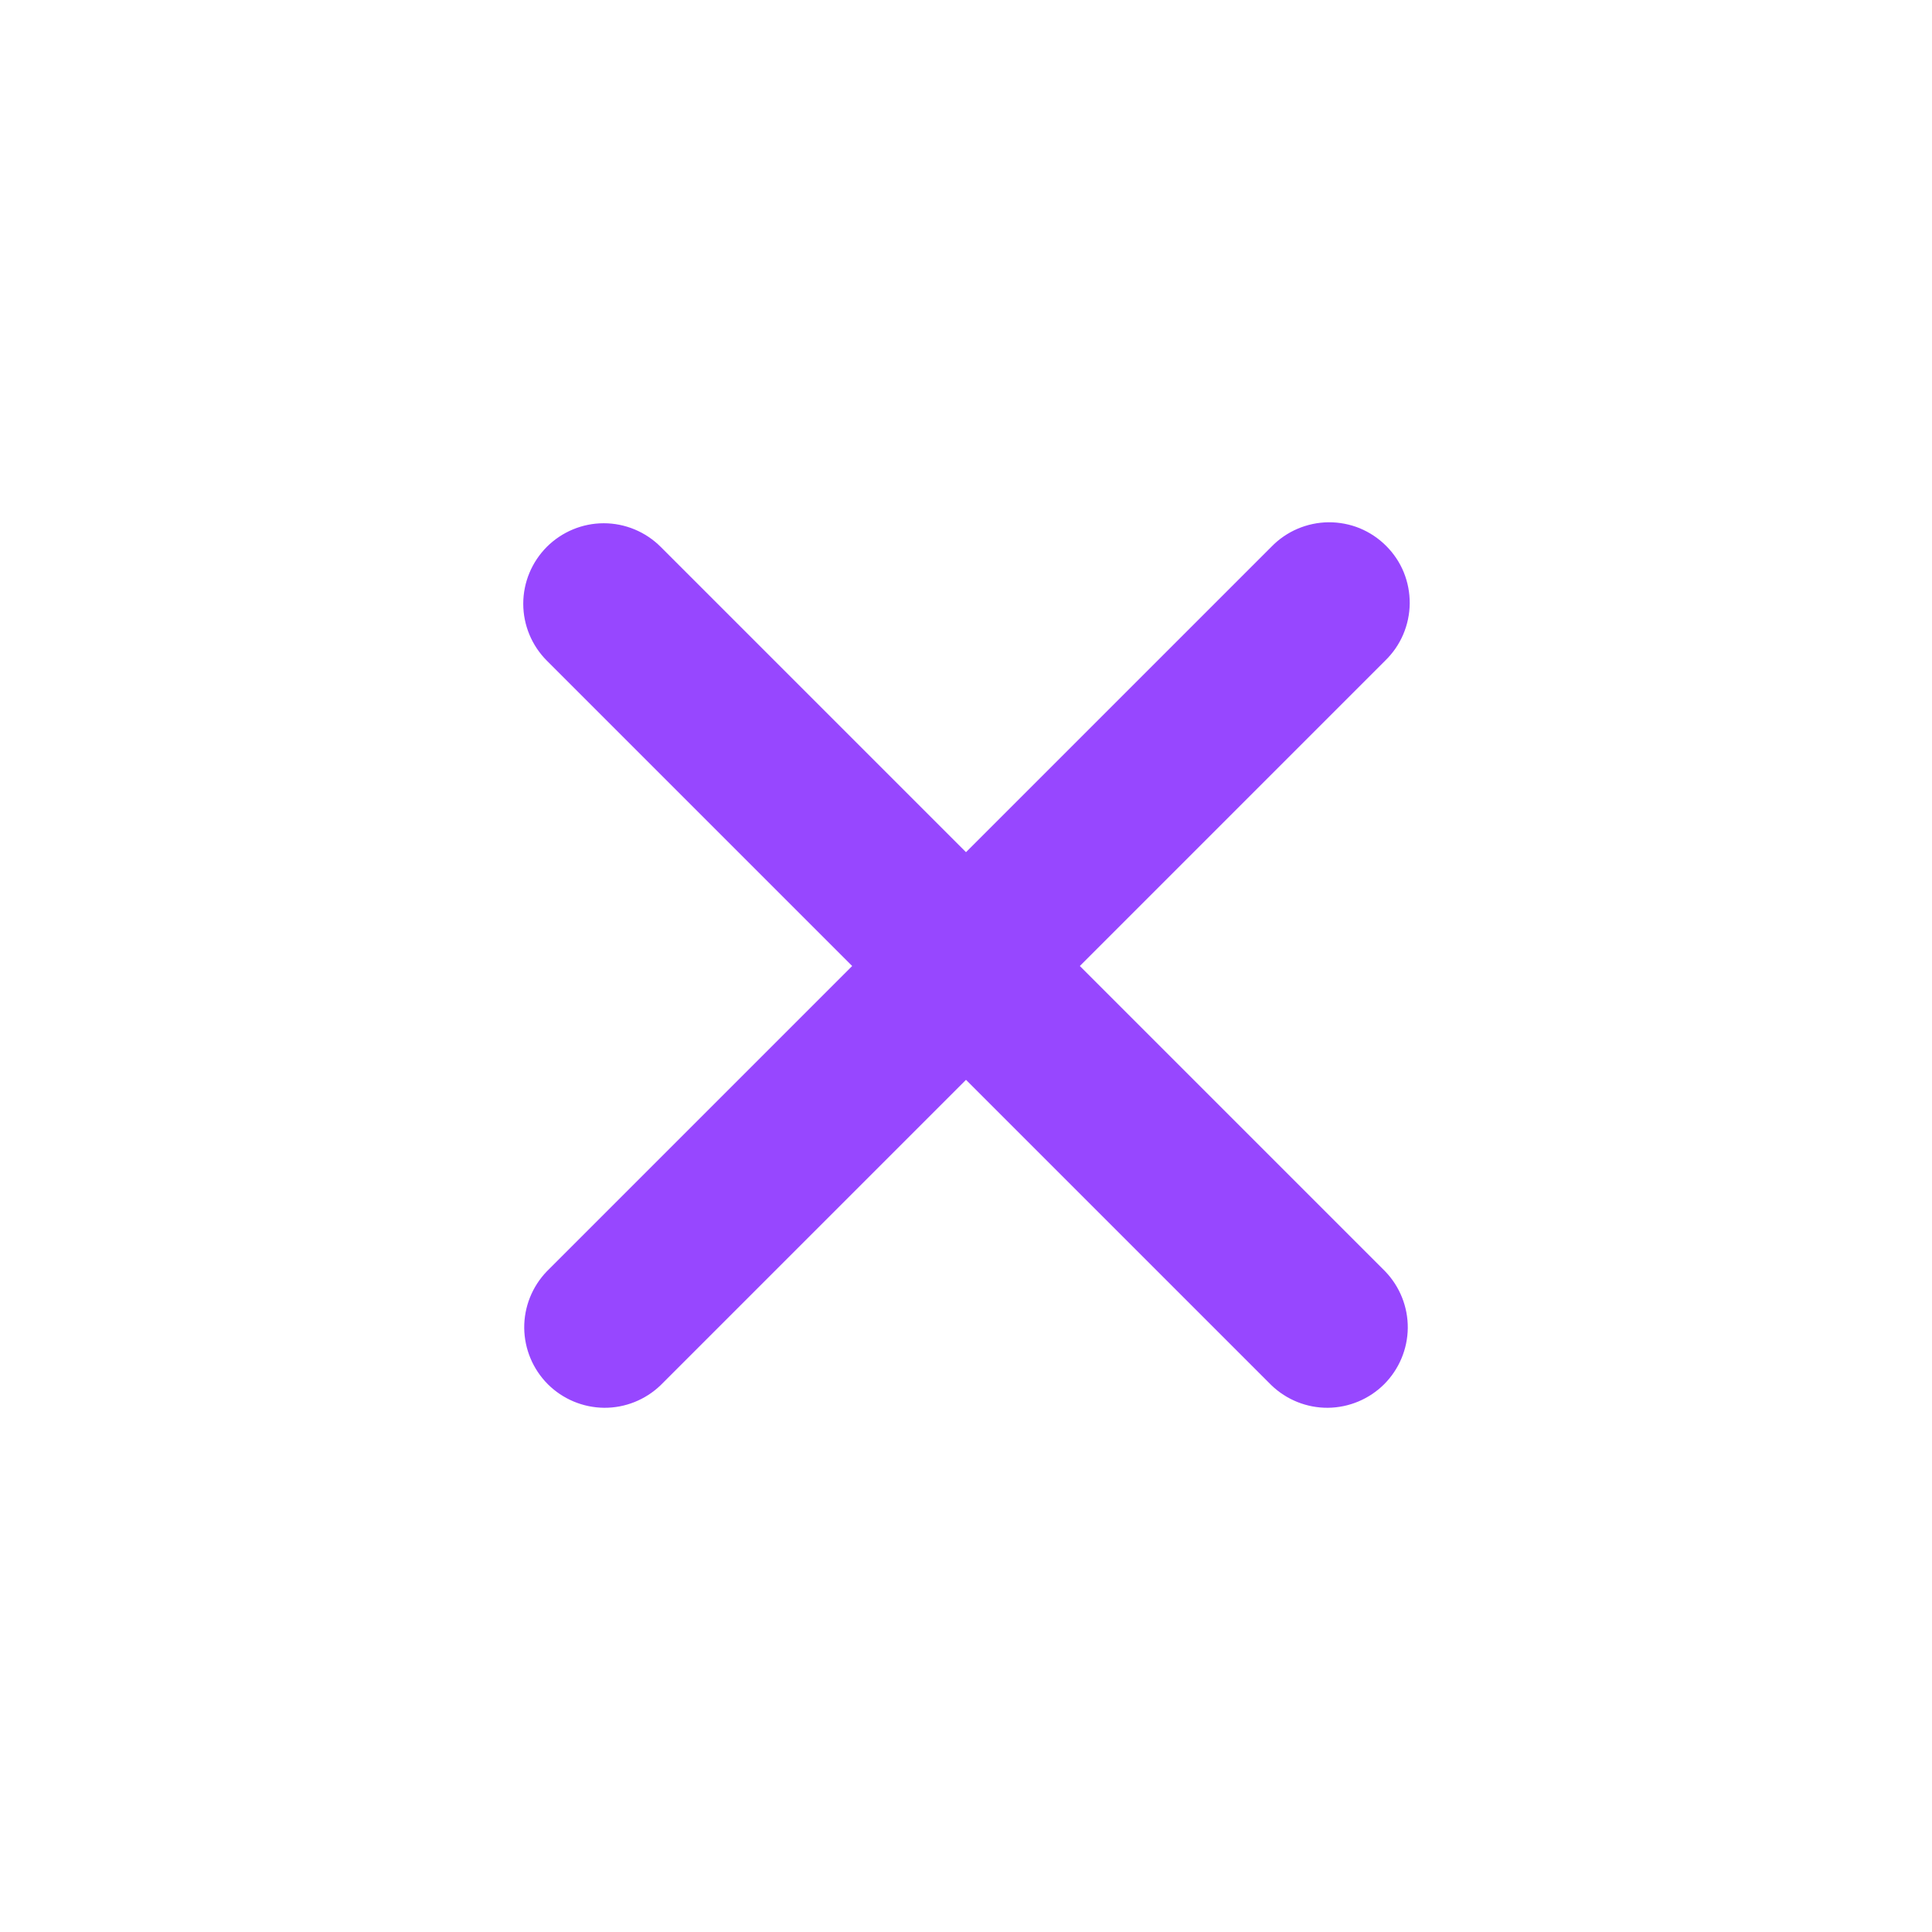
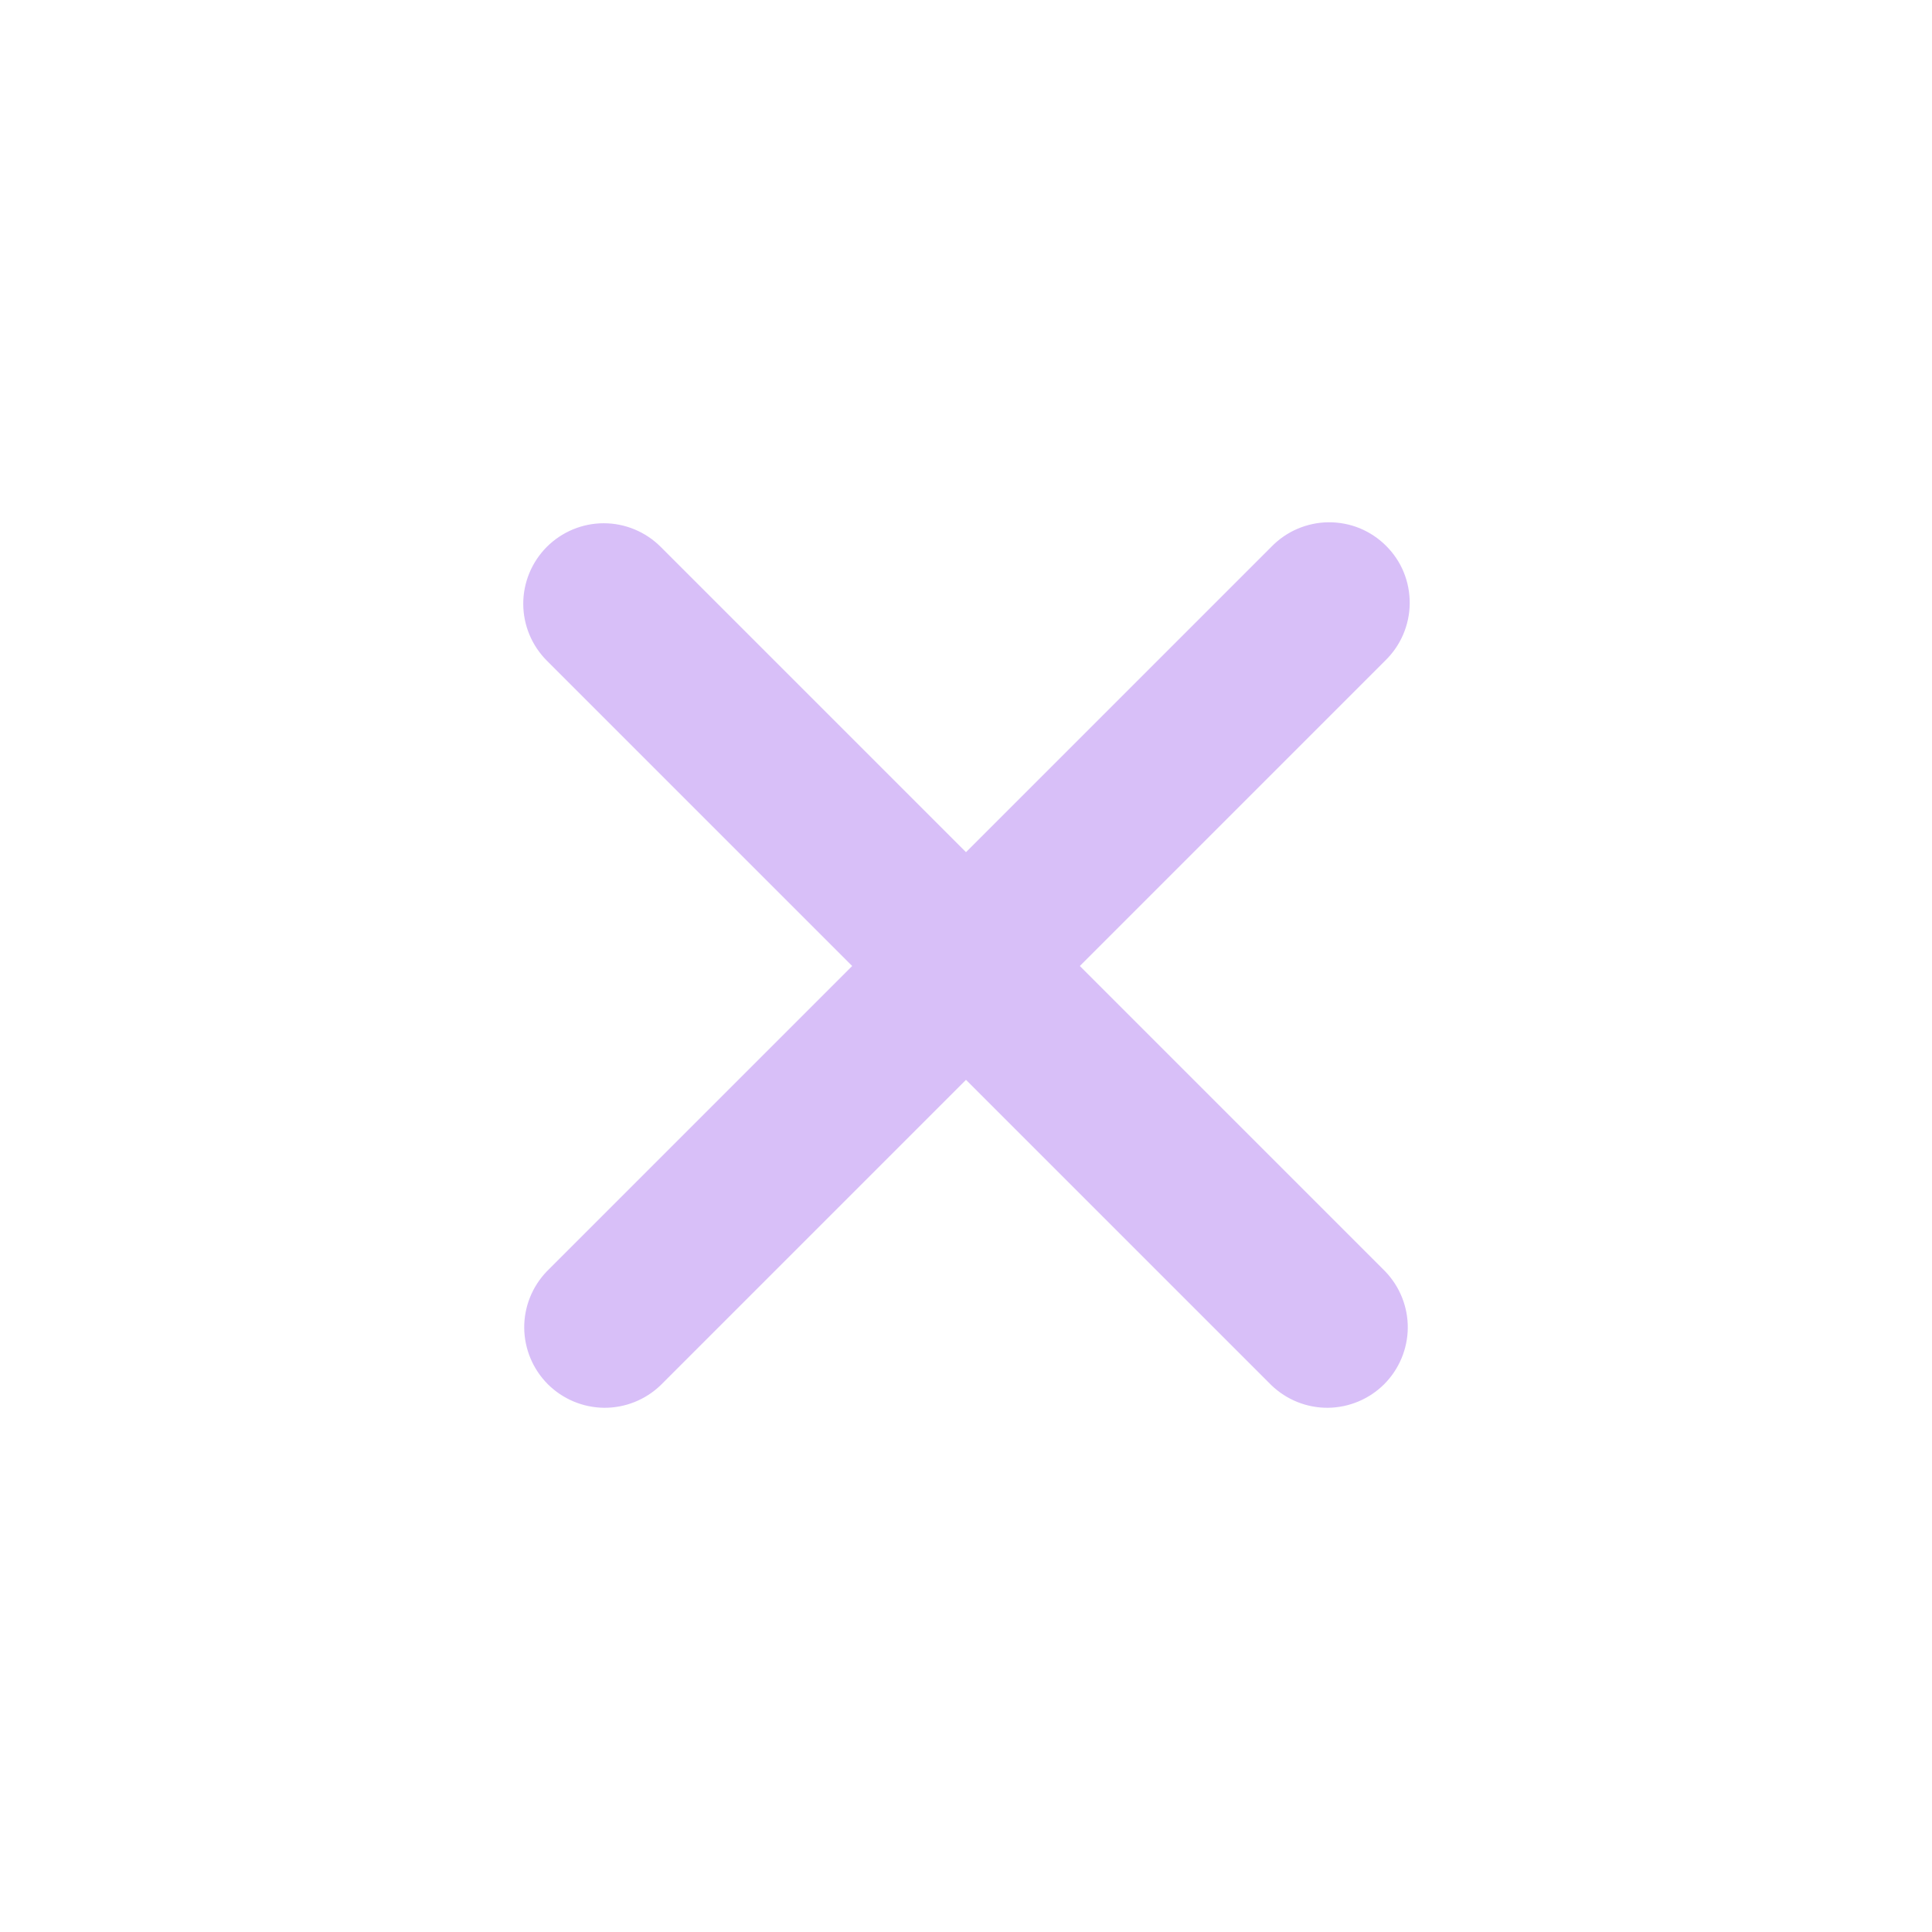
<svg xmlns="http://www.w3.org/2000/svg" width="24" height="24" viewBox="0 0 24 24" fill="none">
-   <path fill-rule="evenodd" clip-rule="evenodd" d="M6.793 6.793C6.981 6.606 7.235 6.5 7.5 6.5C7.765 6.5 8.02 6.606 8.207 6.793L12 10.586L15.793 6.793C15.885 6.698 15.996 6.621 16.118 6.569C16.24 6.517 16.371 6.489 16.504 6.488C16.636 6.487 16.768 6.512 16.891 6.562C17.014 6.613 17.125 6.687 17.219 6.781C17.313 6.875 17.388 6.986 17.438 7.109C17.488 7.232 17.513 7.364 17.512 7.496C17.511 7.629 17.483 7.76 17.431 7.882C17.379 8.004 17.302 8.115 17.207 8.207L13.414 12L17.207 15.793C17.389 15.982 17.49 16.234 17.488 16.497C17.485 16.759 17.38 17.009 17.195 17.195C17.009 17.38 16.759 17.485 16.496 17.488C16.234 17.49 15.982 17.389 15.793 17.207L12 13.414L8.207 17.207C8.018 17.389 7.766 17.49 7.504 17.488C7.241 17.485 6.991 17.38 6.805 17.195C6.62 17.009 6.515 16.759 6.512 16.497C6.51 16.234 6.611 15.982 6.793 15.793L10.586 12L6.793 8.207C6.606 8.02 6.5 7.765 6.5 7.5C6.5 7.235 6.606 6.981 6.793 6.793Z" fill="#9747FF" />
+   <path fill-rule="evenodd" clip-rule="evenodd" d="M6.793 6.793C6.981 6.606 7.235 6.5 7.5 6.5C7.765 6.5 8.02 6.606 8.207 6.793L12 10.586L15.793 6.793C15.885 6.698 15.996 6.621 16.118 6.569C16.24 6.517 16.371 6.489 16.504 6.488C16.636 6.487 16.768 6.512 16.891 6.562C17.014 6.613 17.125 6.687 17.219 6.781C17.313 6.875 17.388 6.986 17.438 7.109C17.488 7.232 17.513 7.364 17.512 7.496C17.511 7.629 17.483 7.76 17.431 7.882C17.379 8.004 17.302 8.115 17.207 8.207L13.414 12L17.207 15.793C17.389 15.982 17.49 16.234 17.488 16.497C17.485 16.759 17.38 17.009 17.195 17.195C17.009 17.38 16.759 17.485 16.496 17.488C16.234 17.49 15.982 17.389 15.793 17.207L12 13.414L8.207 17.207C8.018 17.389 7.766 17.49 7.504 17.488C7.241 17.485 6.991 17.38 6.805 17.195C6.62 17.009 6.515 16.759 6.512 16.497C6.51 16.234 6.611 15.982 6.793 15.793L10.586 12L6.793 8.207C6.606 8.02 6.5 7.765 6.5 7.5C6.5 7.235 6.606 6.981 6.793 6.793Z" fill="#d8bff8" />
</svg>
